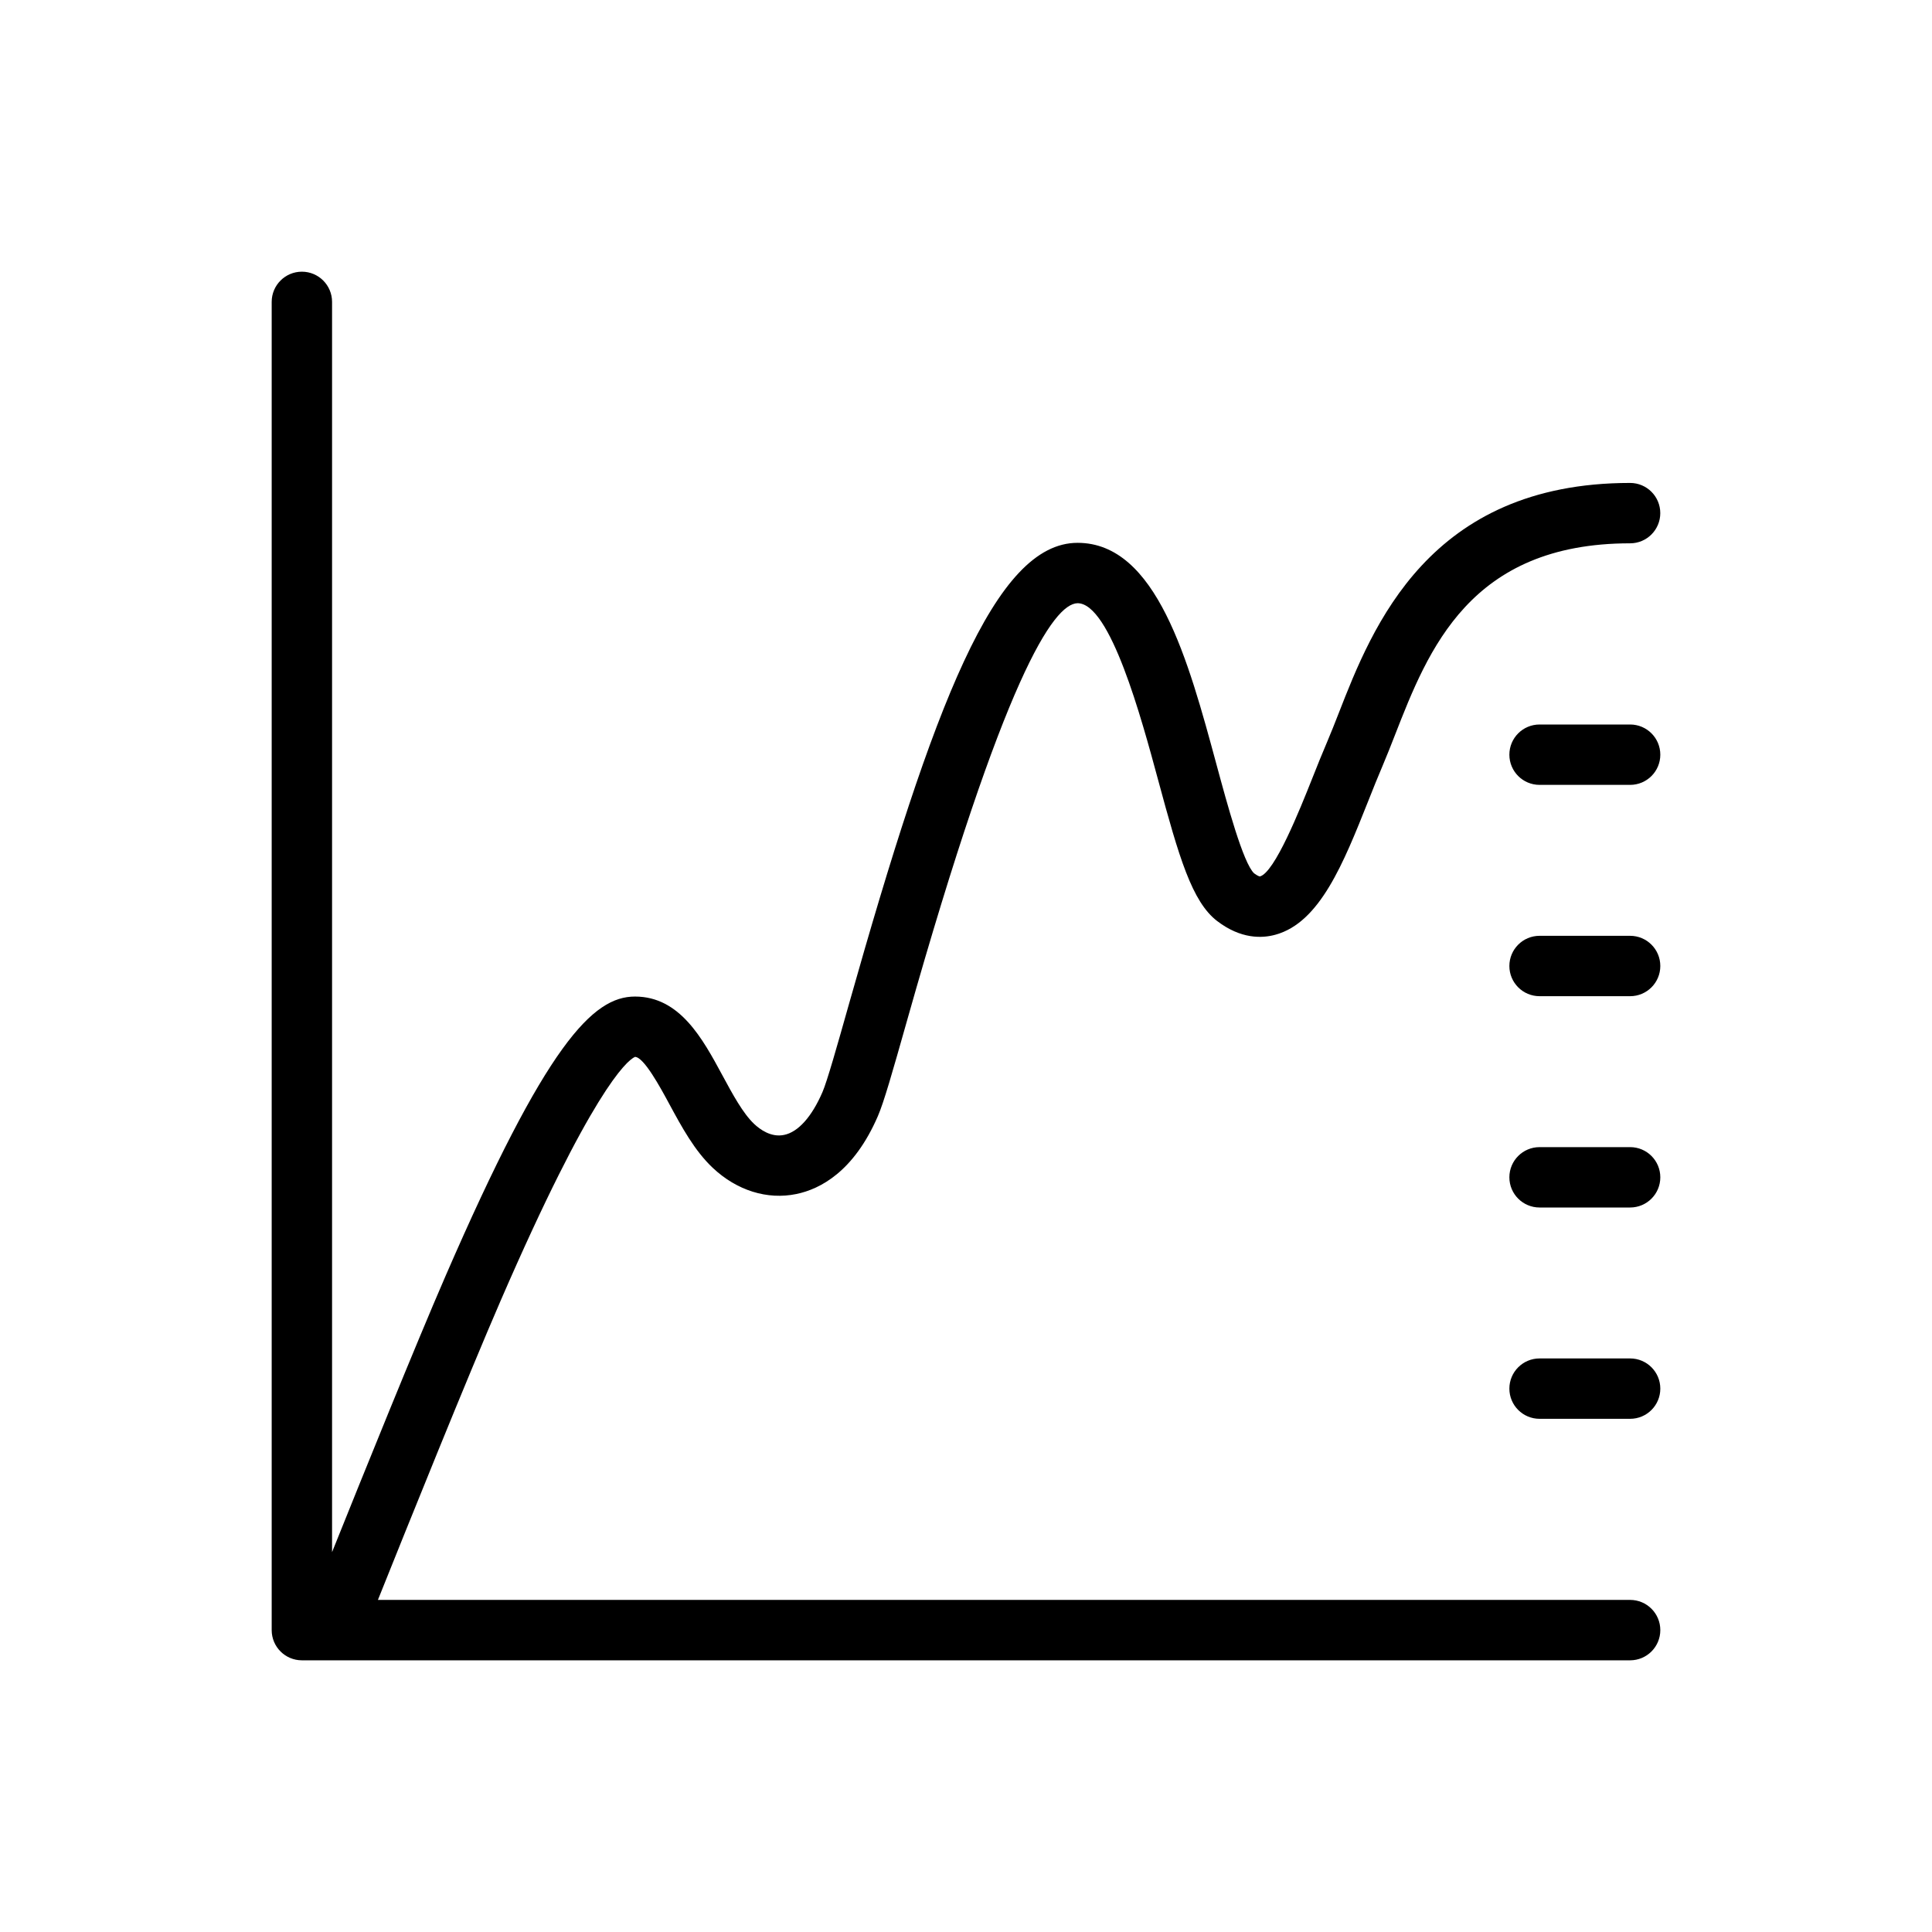
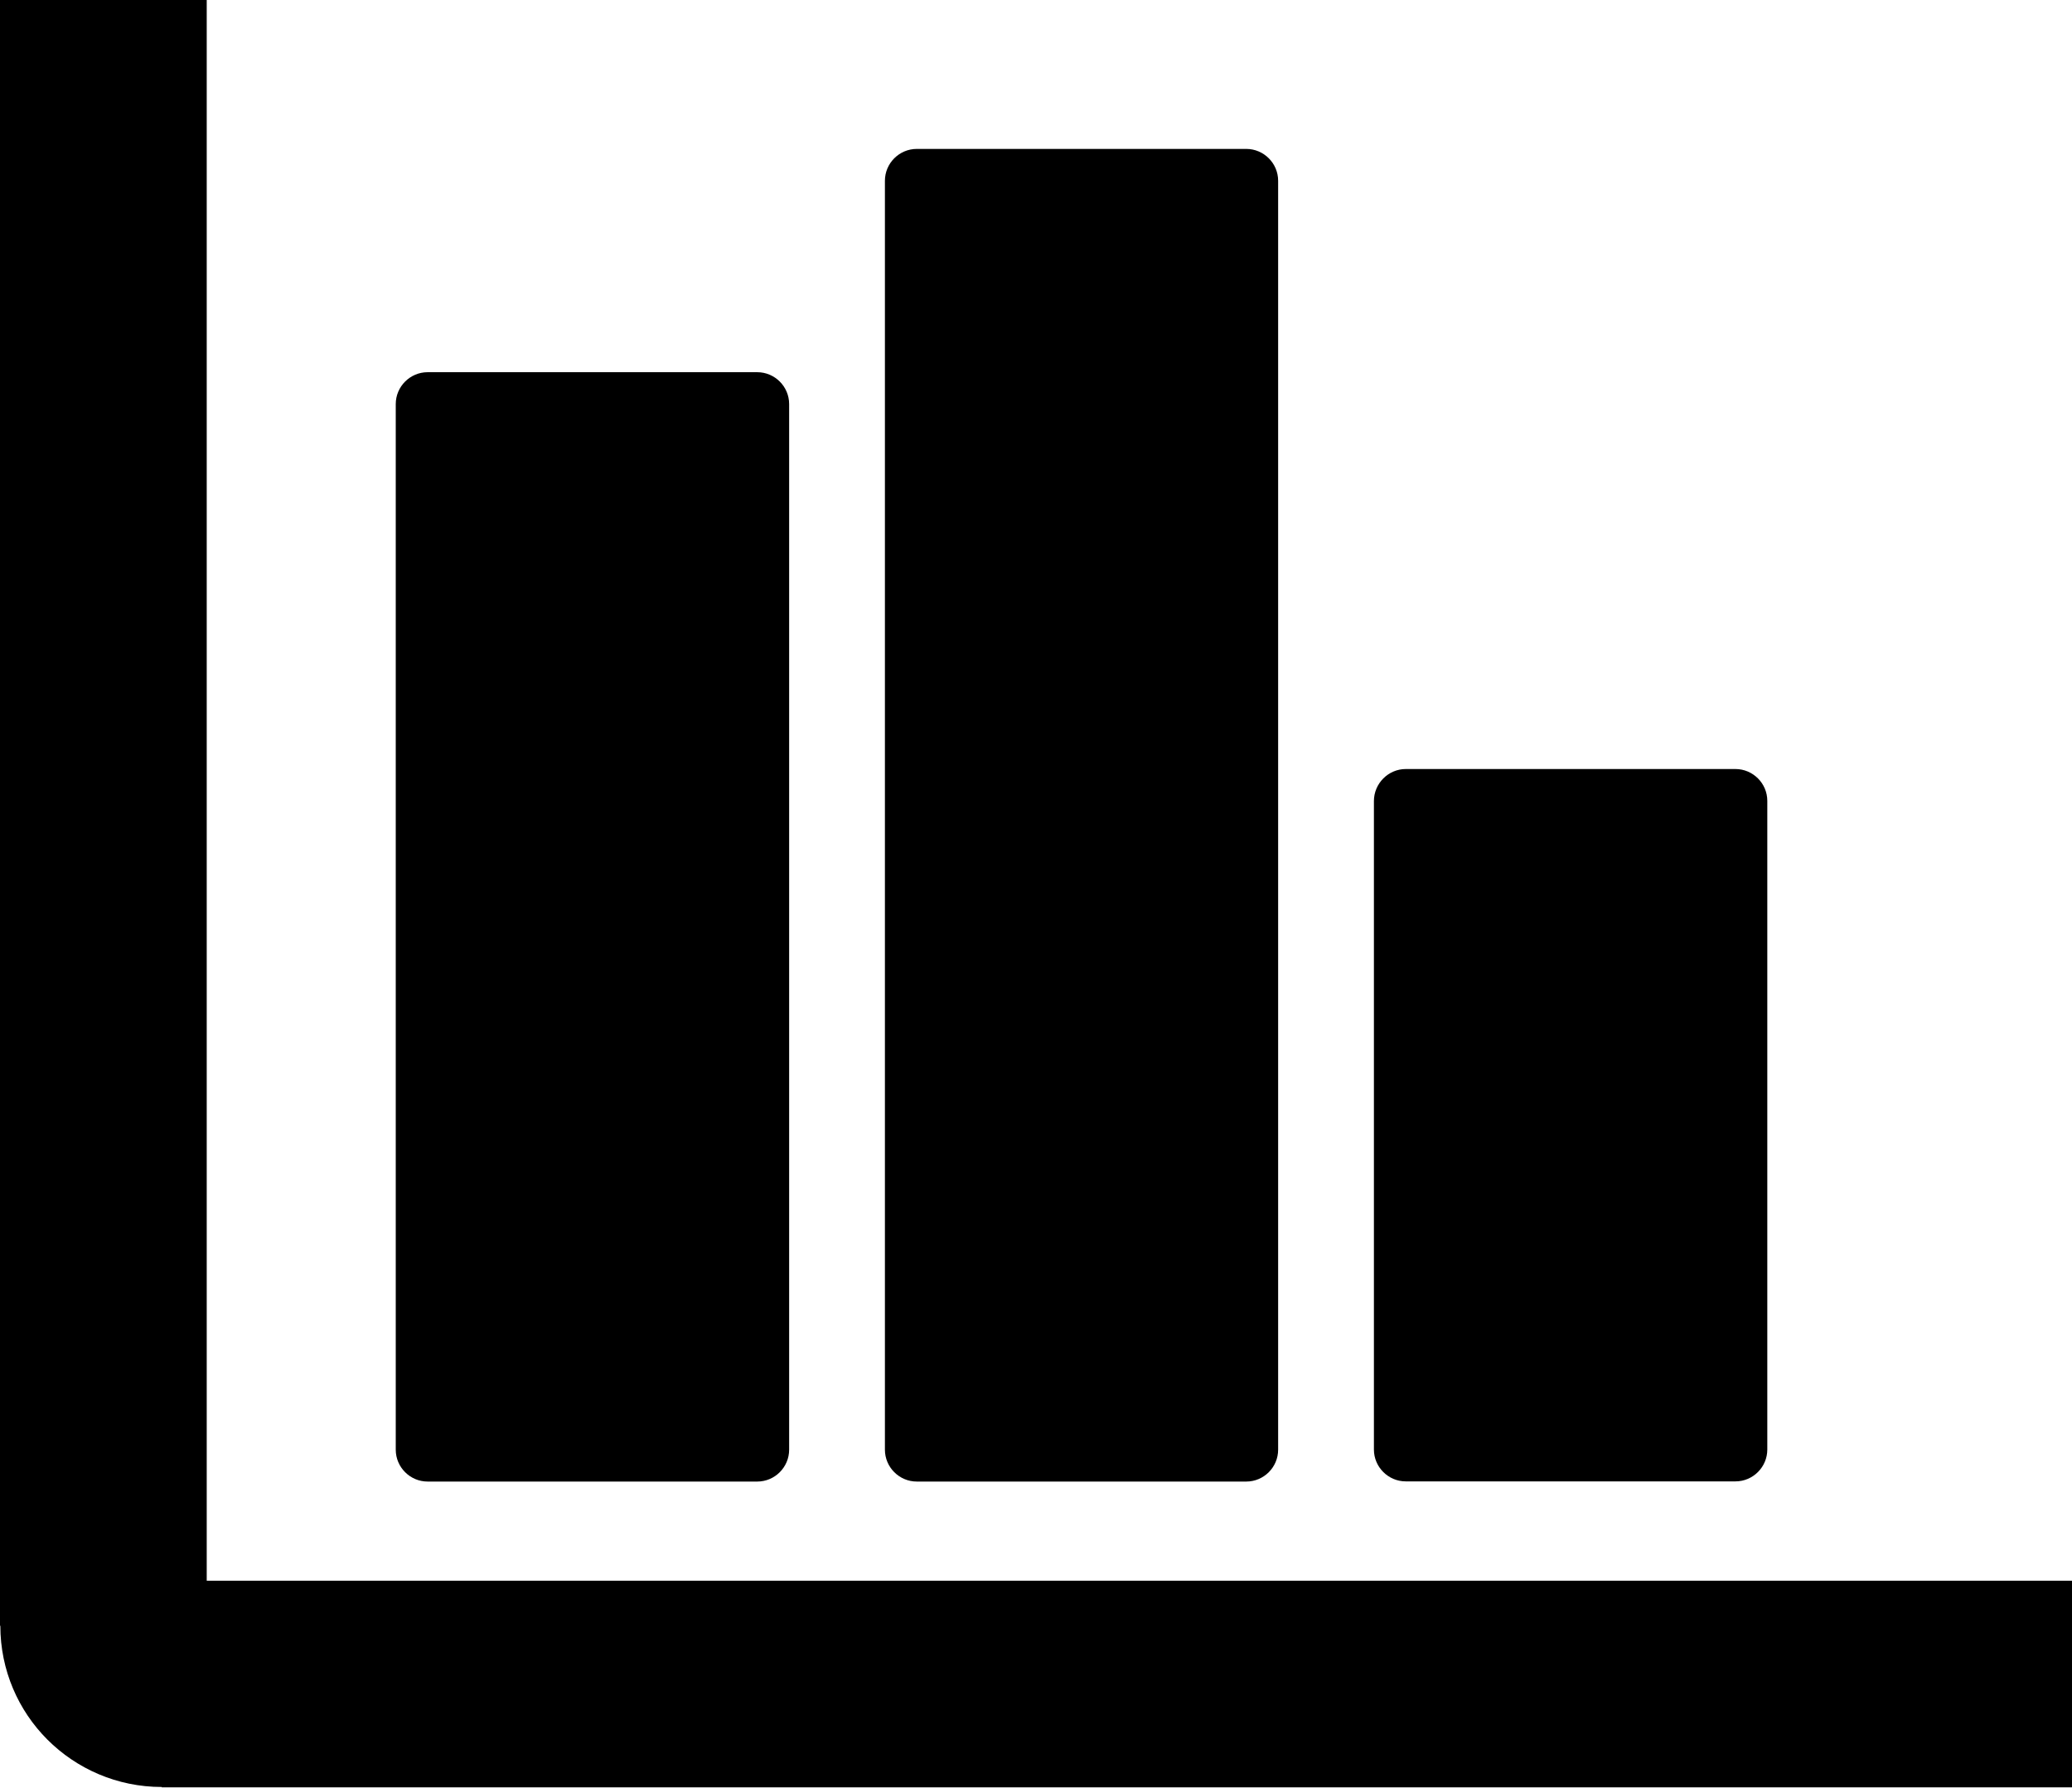
- <svg xmlns="http://www.w3.org/2000/svg" fill="#000000" width="800px" height="800px" viewBox="0 0 64 64">
-   <g id="a" />
-   <g id="b">
-     <path d="M55,54c0,.552-.447,1-1,1H11.046l-.003,.001-.003-.001h-1.04c-.552,0-1-.448-1-1V10c0-.552,.448-1,1-1s1,.448,1,1V51.416c1.044-2.601,2.762-6.85,3.756-9.14,3.348-7.714,4.884-9.264,6.278-9.264,1.488,0,2.238,1.39,2.9,2.616,.333,.617,.678,1.255,1.049,1.605,.185,.174,.558,.455,.993,.362,.465-.096,.915-.599,1.269-1.417,.155-.358,.492-1.549,.881-2.928,2.799-9.902,4.834-15.268,7.569-15.268,2.617,0,3.671,3.9,4.602,7.341,.352,1.302,.884,3.269,1.247,3.607,.125,.095,.19,.104,.19,.104,.493-.127,1.33-2.229,1.732-3.239,.169-.426,.337-.847,.506-1.24,.121-.282,.243-.595,.374-.929,1.114-2.853,2.981-7.628,9.653-7.628,.553,0,1,.448,1,1s-.447,1-1,1c-5.308,0-6.685,3.524-7.791,6.356-.139,.355-.27,.689-.398,.99-.162,.377-.323,.782-.485,1.19-.823,2.068-1.602,4.022-3.069,4.428-.449,.126-1.15,.148-1.933-.449-.836-.637-1.267-2.114-1.957-4.669-.554-2.049-1.585-5.862-2.671-5.862-.8,.02-2.428,2.432-5.644,13.812-.501,1.772-.772,2.719-.97,3.178-.794,1.836-1.906,2.417-2.699,2.581-.966,.2-1.973-.116-2.768-.864-.607-.571-1.03-1.355-1.44-2.112-.295-.547-.846-1.566-1.14-1.566-.285,.126-1.46,1.186-4.443,8.06-1.101,2.536-3.107,7.519-4.072,9.928H54c.553,0,1,.448,1,1Zm-1-30h-3c-.553,0-1,.448-1,1s.447,1,1,1h3c.553,0,1-.448,1-1s-.447-1-1-1Zm0,7h-3c-.553,0-1,.448-1,1s.447,1,1,1h3c.553,0,1-.448,1-1s-.447-1-1-1Zm0,7h-3c-.553,0-1,.448-1,1s.447,1,1,1h3c.553,0,1-.448,1-1s-.447-1-1-1Zm0,7h-3c-.553,0-1,.448-1,1s.447,1,1,1h3c.553,0,1-.448,1-1s-.447-1-1-1Z" />
+ <svg xmlns="http://www.w3.org/2000/svg" version="1.1" id="Layer_1" x="0px" y="0px" viewBox="0 0 122.88 105.98" style="enable-background:new 0 0 122.88 105.98" xml:space="preserve">
+   <g>
+     <path d="M122.88,105.98H9.59v-0.02c-2.65,0-5.05-1.08-6.78-2.81c-1.72-1.72-2.79-4.11-2.79-6.75H0V0h12.26v93.73h110.62V105.98 L122.88,105.98z M83.37,45.6h19.55c1.04,0,1.89,0.85,1.89,1.89v38.46c0,1.04-0.85,1.89-1.89,1.89H83.37 c-1.04,0-1.89-0.85-1.89-1.89V47.5C81.48,46.46,82.33,45.6,83.37,45.6L83.37,45.6z M25.36,22.07h19.55c1.04,0,1.89,0.85,1.89,1.89 v62c0,1.04-0.85,1.89-1.89,1.89H25.36c-1.04,0-1.89-0.85-1.89-1.89v-62C23.47,22.92,24.32,22.07,25.36,22.07L25.36,22.07 L25.36,22.07z M54.37,8.83h19.54c1.04,0,1.89,0.85,1.89,1.89v75.24c0,1.04-0.85,1.89-1.89,1.89H54.37c-1.04,0-1.89-0.85-1.89-1.89 V10.72C52.48,9.68,53.33,8.83,54.37,8.83L54.37,8.83z" />
  </g>
</svg>
